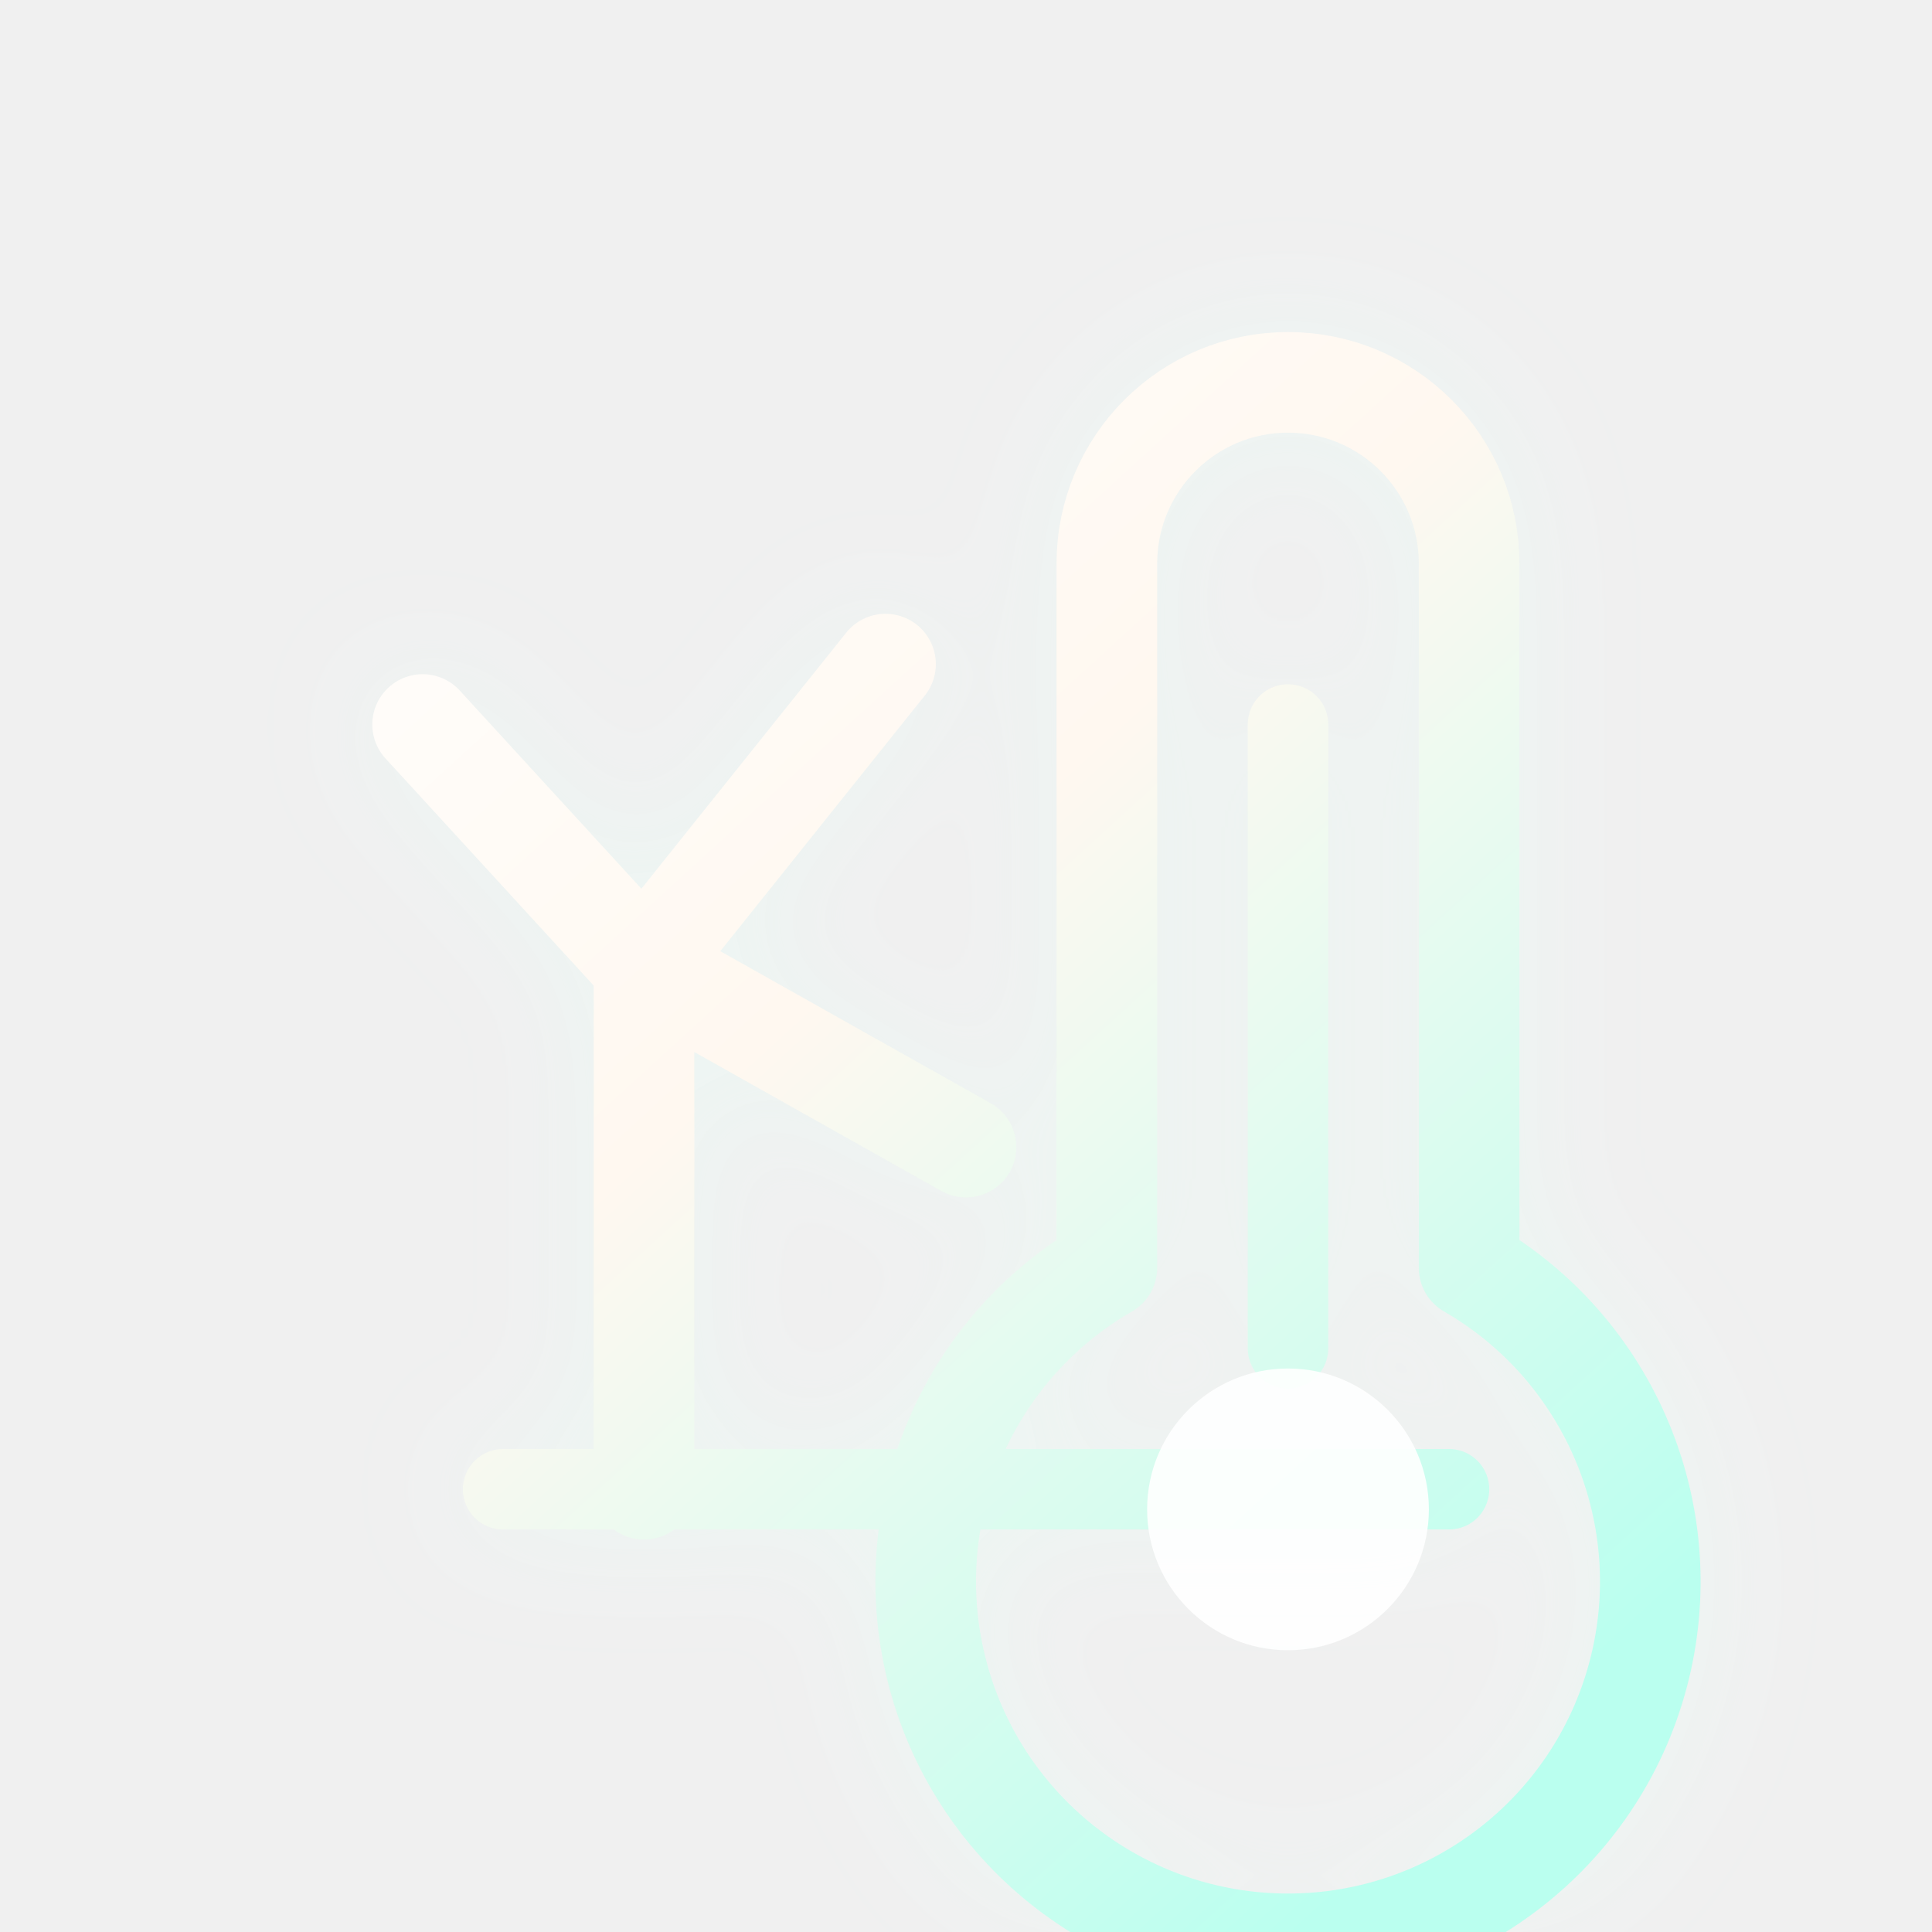
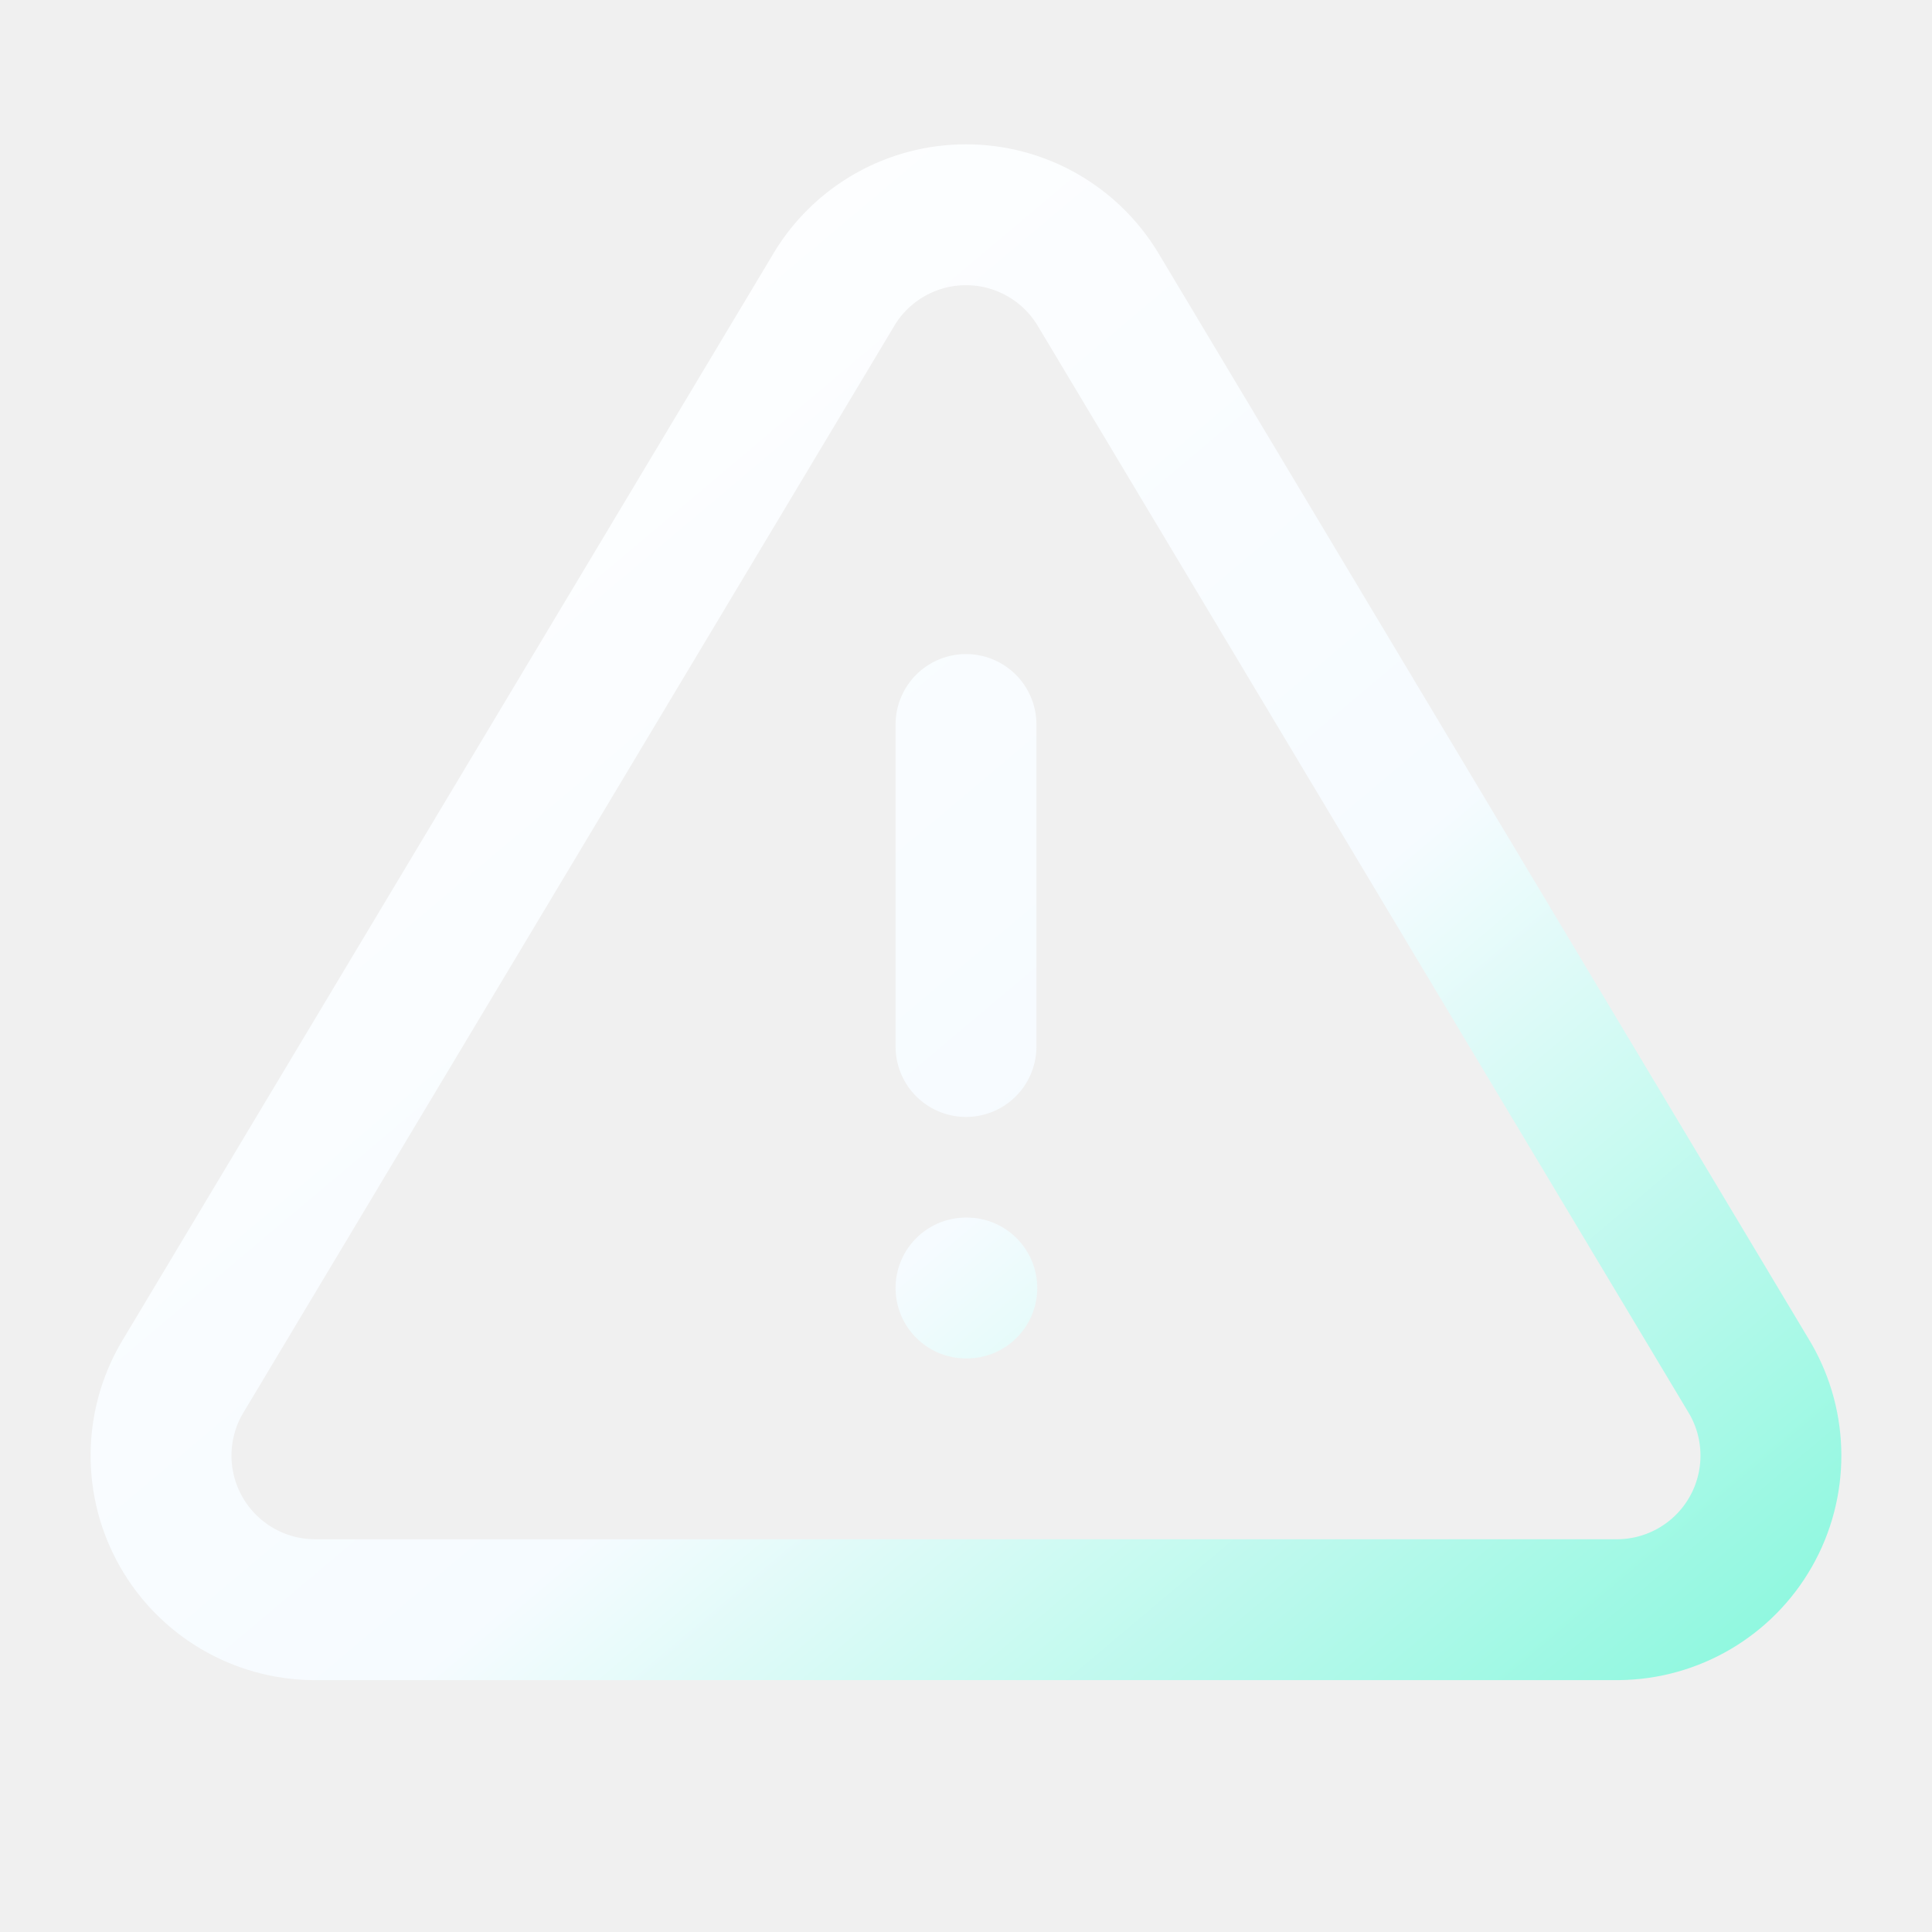
- <svg xmlns="http://www.w3.org/2000/svg" viewBox="0 0 96 96" role="img" aria-labelledby="title desc">
+ <svg xmlns="http://www.w3.org/2000/svg" width="128" height="128" viewBox="0 0 24 24" fill="none" stroke="url(#reefIconStroke)" stroke-width="1.75" stroke-linecap="round" stroke-linejoin="round" class="icon icon-tabler icons-tabler-outline icon-tabler-alert-triangle">
  <defs>
-     <linearGradient id="a" x1="18" x2="80" y1="14" y2="82" gradientUnits="userSpaceOnUse">
-       <stop stop-color="#fff" />
-       <stop offset=".45" stop-color="#fff8f0" />
-       <stop offset="1" stop-color="#baffef" />
+     <linearGradient id="reefIconStroke" x1="4" y1="3" x2="20" y2="22" gradientUnits="userSpaceOnUse">
+       <stop offset="0" stop-color="#ffffff" />
+       <stop offset="0.58" stop-color="#f6fbff" />
+       <stop offset="1" stop-color="#8ff8df" />
    </linearGradient>
-     <filter id="b" width="150%" height="150%" x="-25%" y="-25%" color-interpolation-filters="sRGB">
-       <feDropShadow dx="0" dy="5" flood-color="#001923" flood-opacity=".34" stdDeviation="4" />
-       <feDropShadow dx="0" dy="0" flood-color="#eafffa" flood-opacity=".45" stdDeviation="3" />
-     </filter>
  </defs>
-   <g fill="none" stroke="url(#a)" stroke-linecap="round" stroke-linejoin="round" filter="url(#b)">
-     <path stroke-width="5" d="M32 74V48m0 0-11-12m11 12 12-15m-12 15 16 9" />
-     <path stroke-width="5" d="M55 63V28a9 9 0 0 1 18 0v35a18 18 0 1 1-18 0Z" />
-     <path stroke-width="4" d="M64 36v31" />
-     <path stroke-width="4" d="M25 74h47" />
-   </g>
-   <circle cx="64" cy="75" r="7" fill="#fff" opacity=".9" />
+   <path stroke="none" d="M0 0h24v24H0z" fill="none" />
+   <path d="M12 9v4" />
+   <path d="M10.363 3.591l-8.106 13.534a1.914 1.914 0 0 0 1.636 2.871h16.214a1.914 1.914 0 0 0 1.636 -2.87l-8.106 -13.536a1.914 1.914 0 0 0 -3.274 0" />
+   <path d="M12 16h.01" />
</svg>
